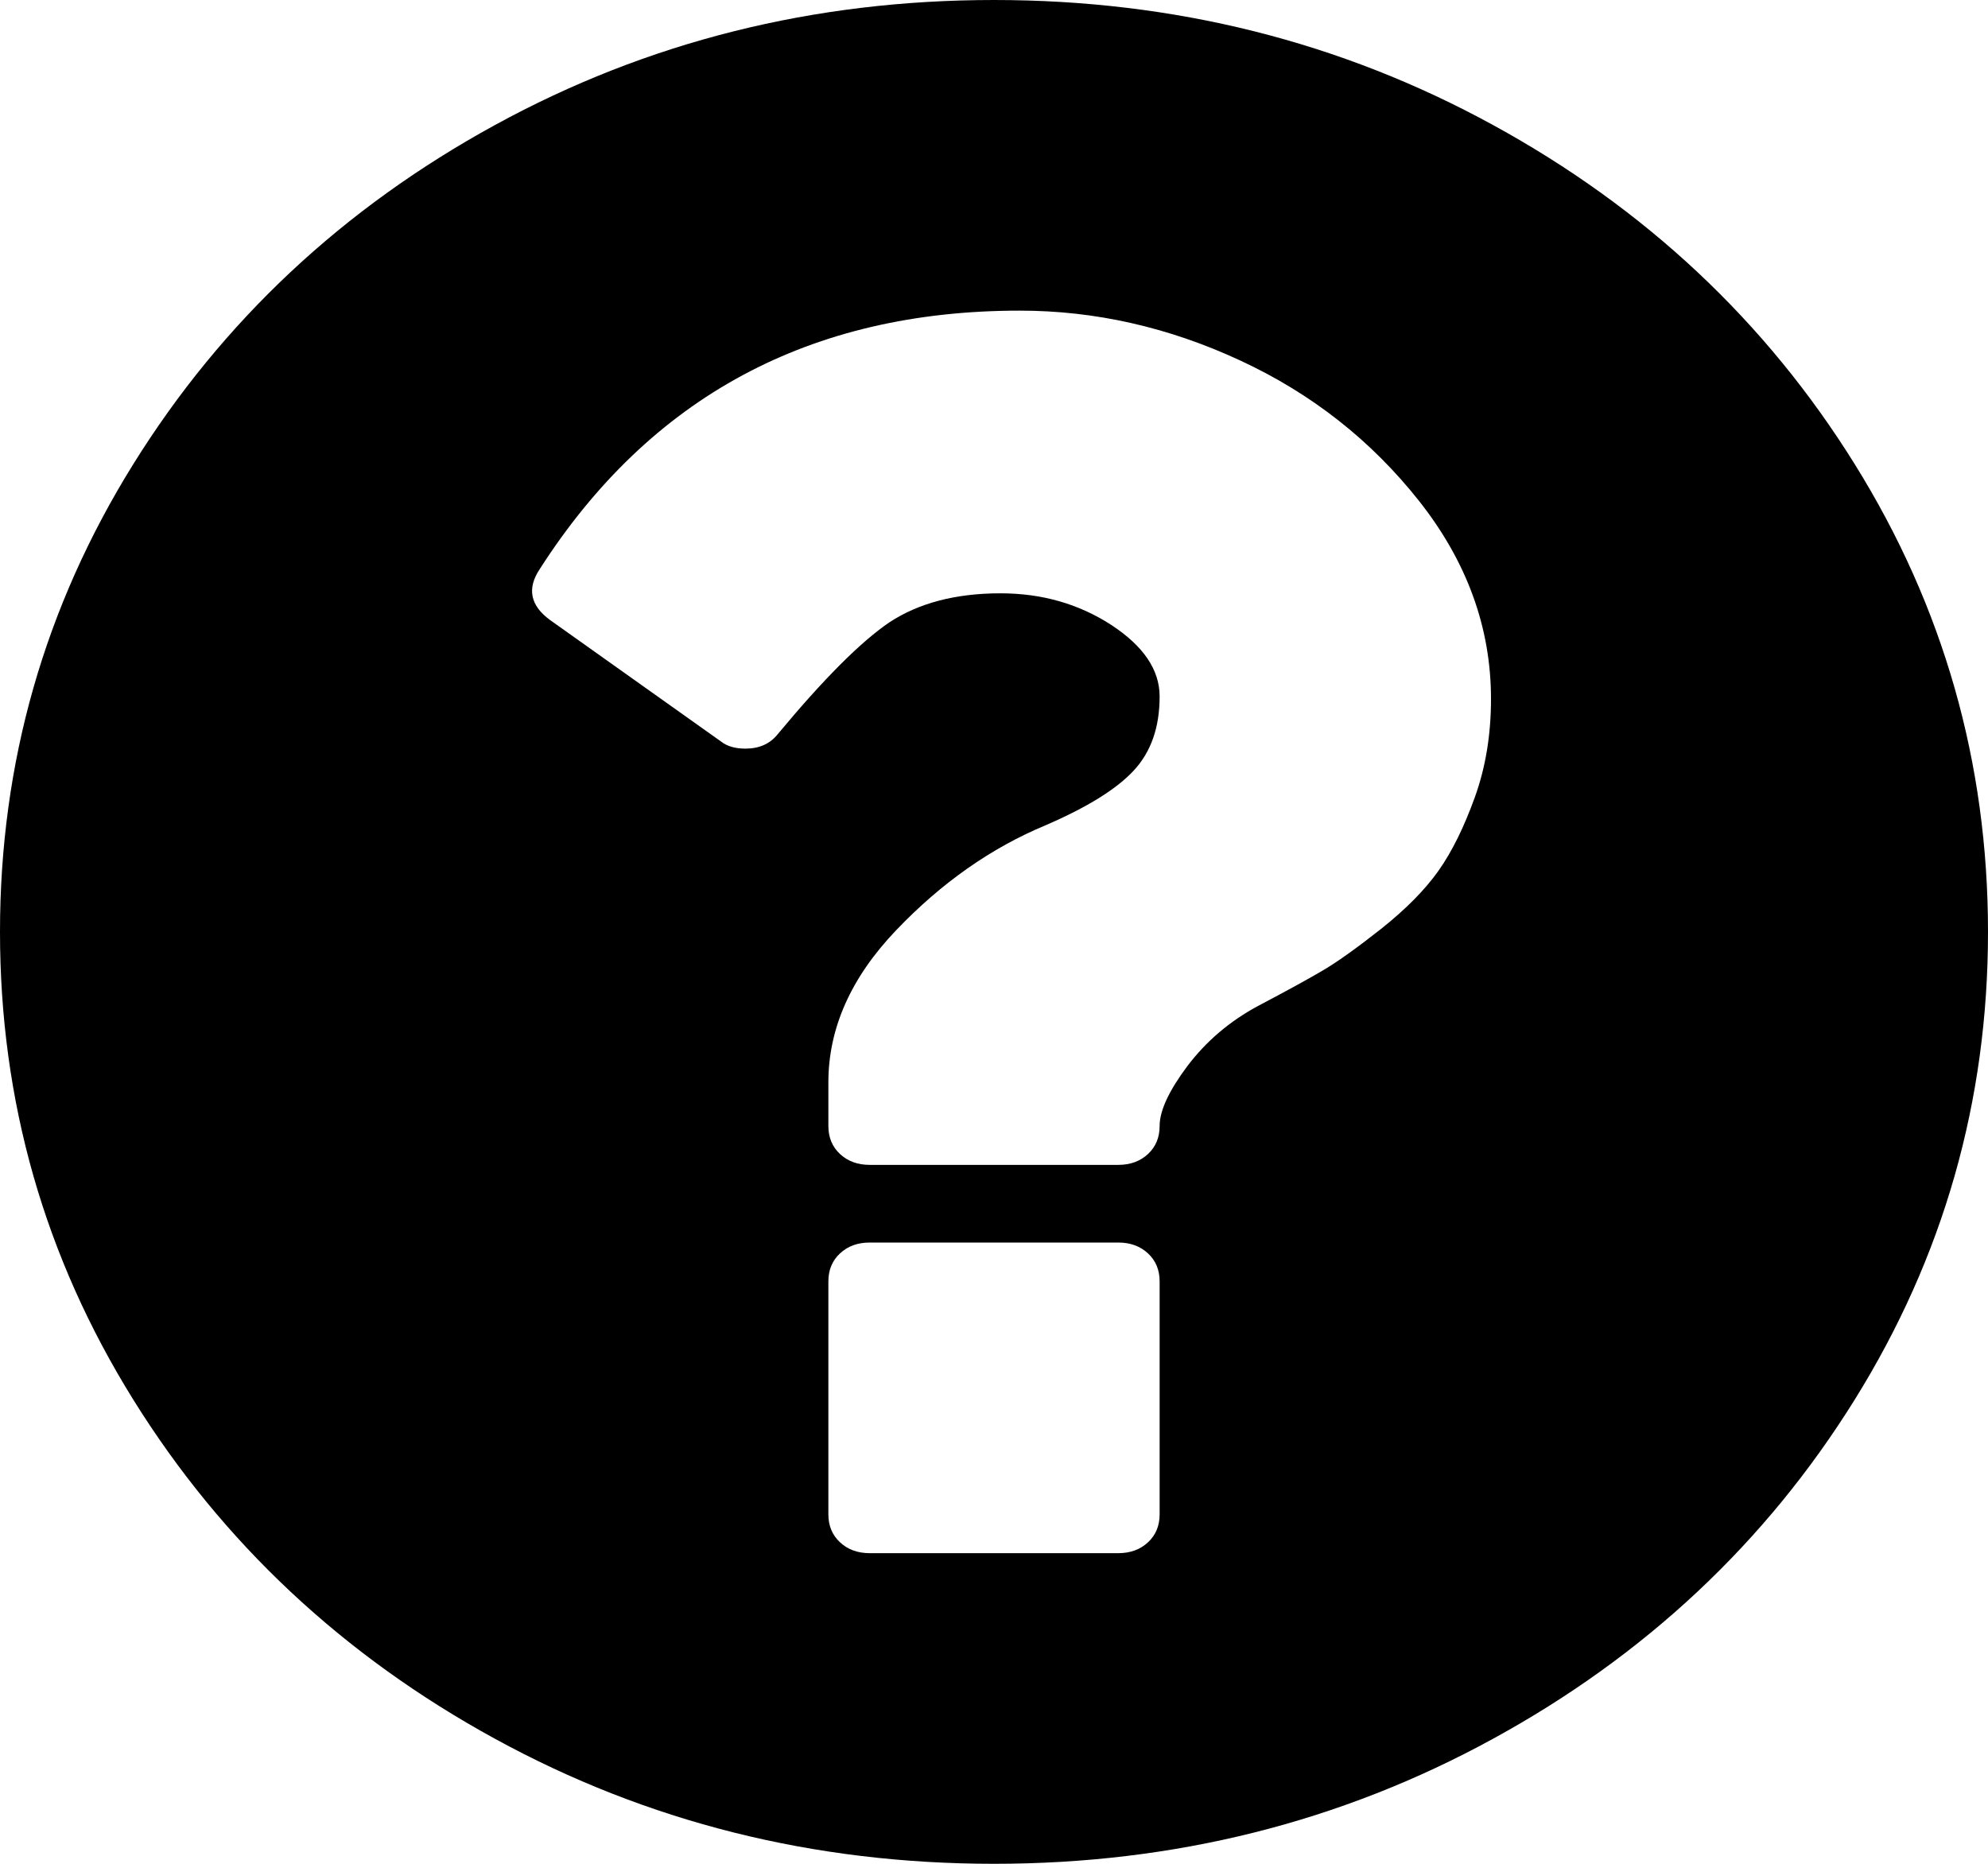
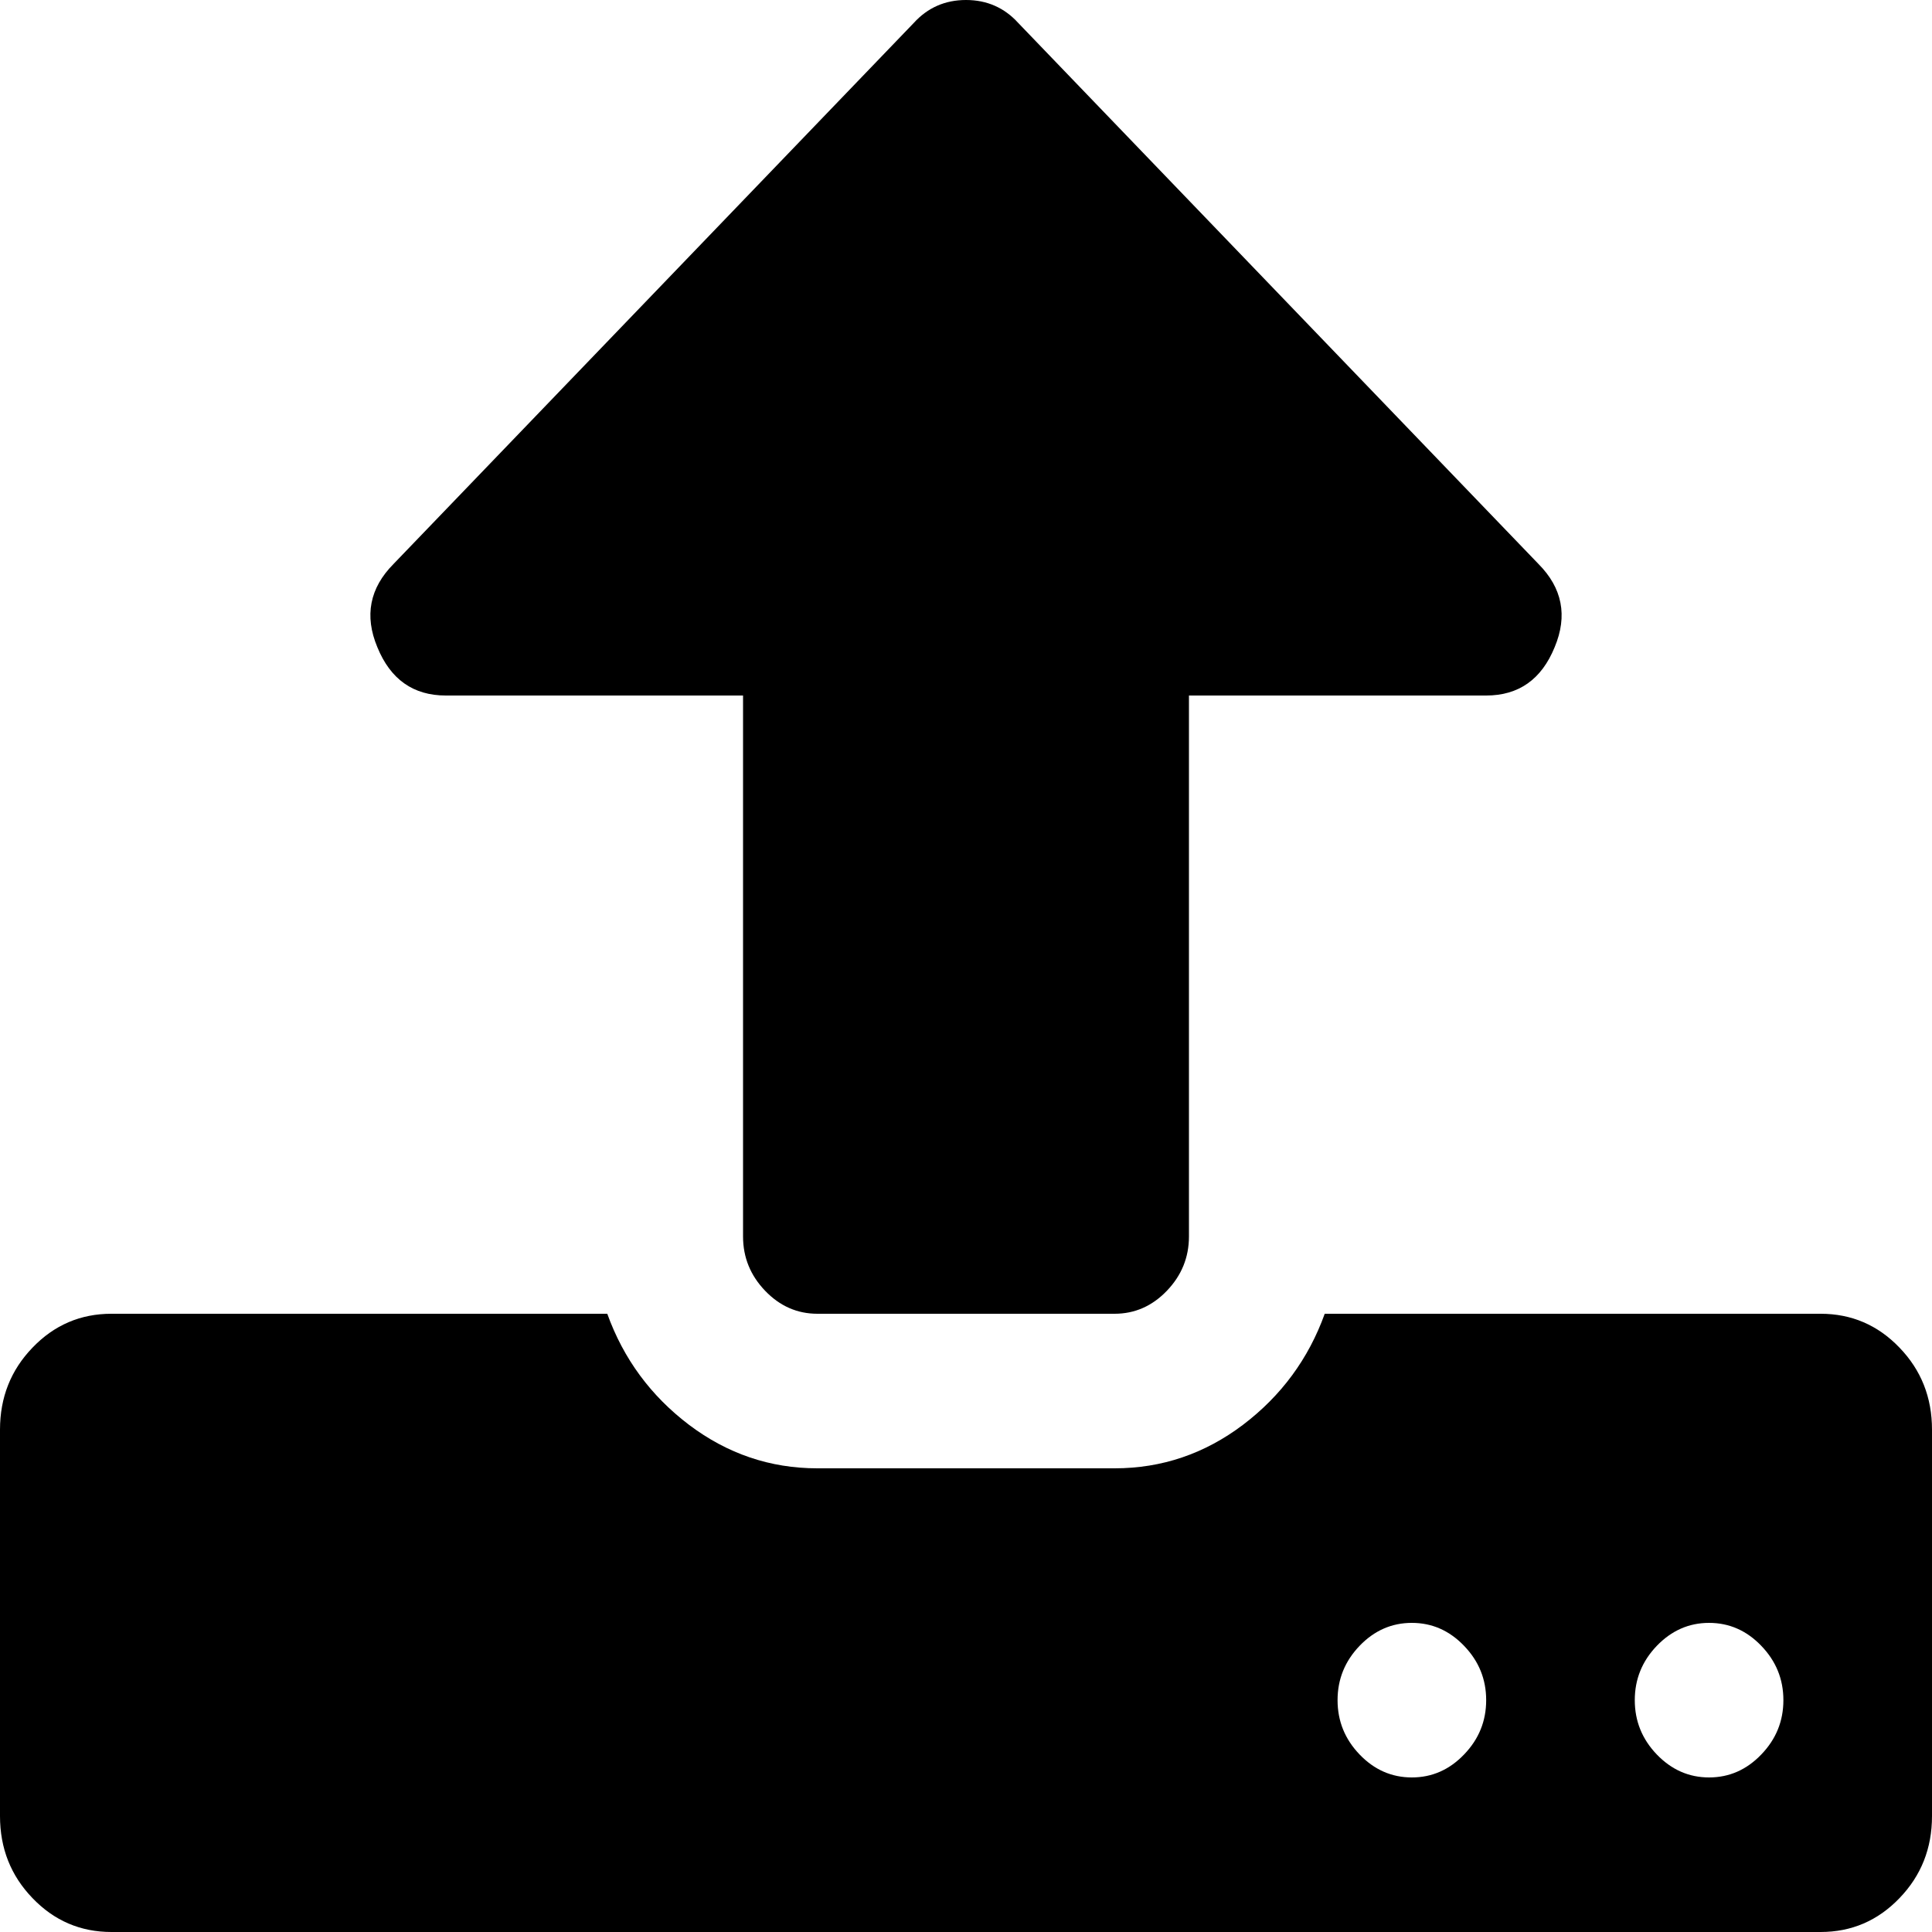
- <svg xmlns="http://www.w3.org/2000/svg" version="1.1" width="16px" height="15px">
-   <g transform="matrix(1 0 0 1 -856 -2648 )">
-     <path d="M 9.24 12.412  C 9.302 12.354  9.333 12.279  9.333 12.188  L 9.333 10.312  C 9.333 10.221  9.302 10.146  9.24 10.088  C 9.177 10.029  9.097 10  9 10  L 7 10  C 6.903 10  6.823 10.029  6.76 10.088  C 6.698 10.146  6.667 10.221  6.667 10.312  L 6.667 12.188  C 6.667 12.279  6.698 12.354  6.76 12.412  C 6.823 12.471  6.903 12.5  7 12.5  L 9 12.5  C 9.097 12.5  9.177 12.471  9.24 12.412  Z M 11.87 6.416  C 11.957 6.175  12 5.911  12 5.625  C 12 5.052  11.807 4.521  11.422 4.033  C 11.036 3.545  10.556 3.167  9.979 2.9  C 9.403 2.633  8.812 2.5  8.208 2.5  C 6.521 2.5  5.233 3.193  4.344 4.58  C 4.24 4.736  4.267 4.873  4.427 4.99  L 5.802 5.967  C 5.851 6.006  5.917 6.025  6 6.025  C 6.111 6.025  6.198 5.986  6.26 5.908  C 6.628 5.465  6.927 5.166  7.156 5.01  C 7.392 4.854  7.691 4.775  8.052 4.775  C 8.385 4.775  8.682 4.86  8.943 5.029  C 9.203 5.199  9.333 5.391  9.333 5.605  C 9.333 5.853  9.264 6.051  9.125 6.201  C 8.986 6.351  8.75 6.497  8.417 6.641  C 7.979 6.823  7.578 7.104  7.214 7.485  C 6.849 7.866  6.667 8.275  6.667 8.711  L 6.667 9.062  C 6.667 9.154  6.698 9.229  6.76 9.287  C 6.823 9.346  6.903 9.375  7 9.375  L 9 9.375  C 9.097 9.375  9.177 9.346  9.24 9.287  C 9.302 9.229  9.333 9.154  9.333 9.062  C 9.333 8.939  9.408 8.778  9.557 8.579  C 9.707 8.381  9.896 8.219  10.125 8.096  C 10.347 7.979  10.517 7.886  10.635 7.817  C 10.753 7.749  10.913 7.635  11.115 7.476  C 11.316 7.316  11.47 7.16  11.578 7.007  C 11.686 6.854  11.783 6.657  11.87 6.416  Z M 14.927 3.735  C 15.642 4.884  16 6.139  16 7.5  C 16 8.861  15.642 10.116  14.927 11.265  C 14.212 12.414  13.241 13.324  12.016 13.994  C 10.79 14.665  9.451 15  8 15  C 6.549 15  5.21 14.665  3.984 13.994  C 2.759 13.324  1.788 12.414  1.073 11.265  C 0.358 10.116  0 8.861  0 7.5  C 0 6.139  0.358 4.884  1.073 3.735  C 1.788 2.586  2.759 1.676  3.984 1.006  C 5.21 0.335  6.549 0  8 0  C 9.451 0  10.79 0.335  12.016 1.006  C 13.241 1.676  14.212 2.586  14.927 3.735  Z " fill-rule="nonzero" fill="#000000" stroke="none" transform="matrix(1 0 0 1 856 2648 )" />
+ <svg xmlns="http://www.w3.org/2000/svg" version="1.1" width="25px" height="25px">
+   <g transform="matrix(1 0 0 1 -1002 -2078 )">
+     <path d="M 18.945 22.703  C 19.136 22.505  19.231 22.271  19.231 22  C 19.231 21.729  19.136 21.495  18.945 21.297  C 18.755 21.099  18.53 21  18.269 21  C 18.009 21  17.783 21.099  17.593 21.297  C 17.403 21.495  17.308 21.729  17.308 22  C 17.308 22.271  17.403 22.505  17.593 22.703  C 17.783 22.901  18.009 23  18.269 23  C 18.53 23  18.755 22.901  18.945 22.703  Z M 22.791 22.703  C 22.982 22.505  23.077 22.271  23.077 22  C 23.077 21.729  22.982 21.495  22.791 21.297  C 22.601 21.099  22.376 21  22.115 21  C 21.855 21  21.63 21.099  21.439 21.297  C 21.249 21.495  21.154 21.729  21.154 22  C 21.154 22.271  21.249 22.505  21.439 22.703  C 21.63 22.901  21.855 23  22.115 23  C 22.376 23  22.601 22.901  22.791 22.703  Z M 24.579 17.438  C 24.86 17.729  25 18.083  25 18.5  L 25 23.5  C 25 23.917  24.86 24.271  24.579 24.562  C 24.299 24.854  23.958 25  23.558 25  L 1.442 25  C 1.042 25  0.701 24.854  0.421 24.562  C 0.14 24.271  0 23.917  0 23.5  L 0 18.5  C 0 18.083  0.14 17.729  0.421 17.438  C 0.701 17.146  1.042 17  1.442 17  L 7.858 17  C 8.068 17.583  8.421 18.062  8.917 18.438  C 9.413 18.812  9.966 19  10.577 19  L 14.423 19  C 15.034 19  15.587 18.812  16.083 18.438  C 16.579 18.062  16.932 17.583  17.142 17  L 23.558 17  C 23.958 17  24.299 17.146  24.579 17.438  Z M 19.907 7.297  C 20.217 7.609  20.287 7.969  20.117 8.375  C 19.947 8.792  19.651 9  19.231 9  L 15.385 9  L 15.385 16  C 15.385 16.271  15.289 16.505  15.099 16.703  C 14.909 16.901  14.683 17  14.423 17  L 10.577 17  C 10.317 17  10.091 16.901  9.901 16.703  C 9.711 16.505  9.615 16.271  9.615 16  L 9.615 9  L 5.769 9  C 5.349 9  5.053 8.792  4.883 8.375  C 4.713 7.969  4.783 7.609  5.093 7.297  L 11.824 0.297  C 12.004 0.099  12.23 0  12.5 0  C 12.77 0  12.996 0.099  13.176 0.297  L 19.907 7.297  Z " fill-rule="nonzero" fill="#000000" stroke="none" transform="matrix(1 0 0 1 1002 2078 )" />
  </g>
</svg>
